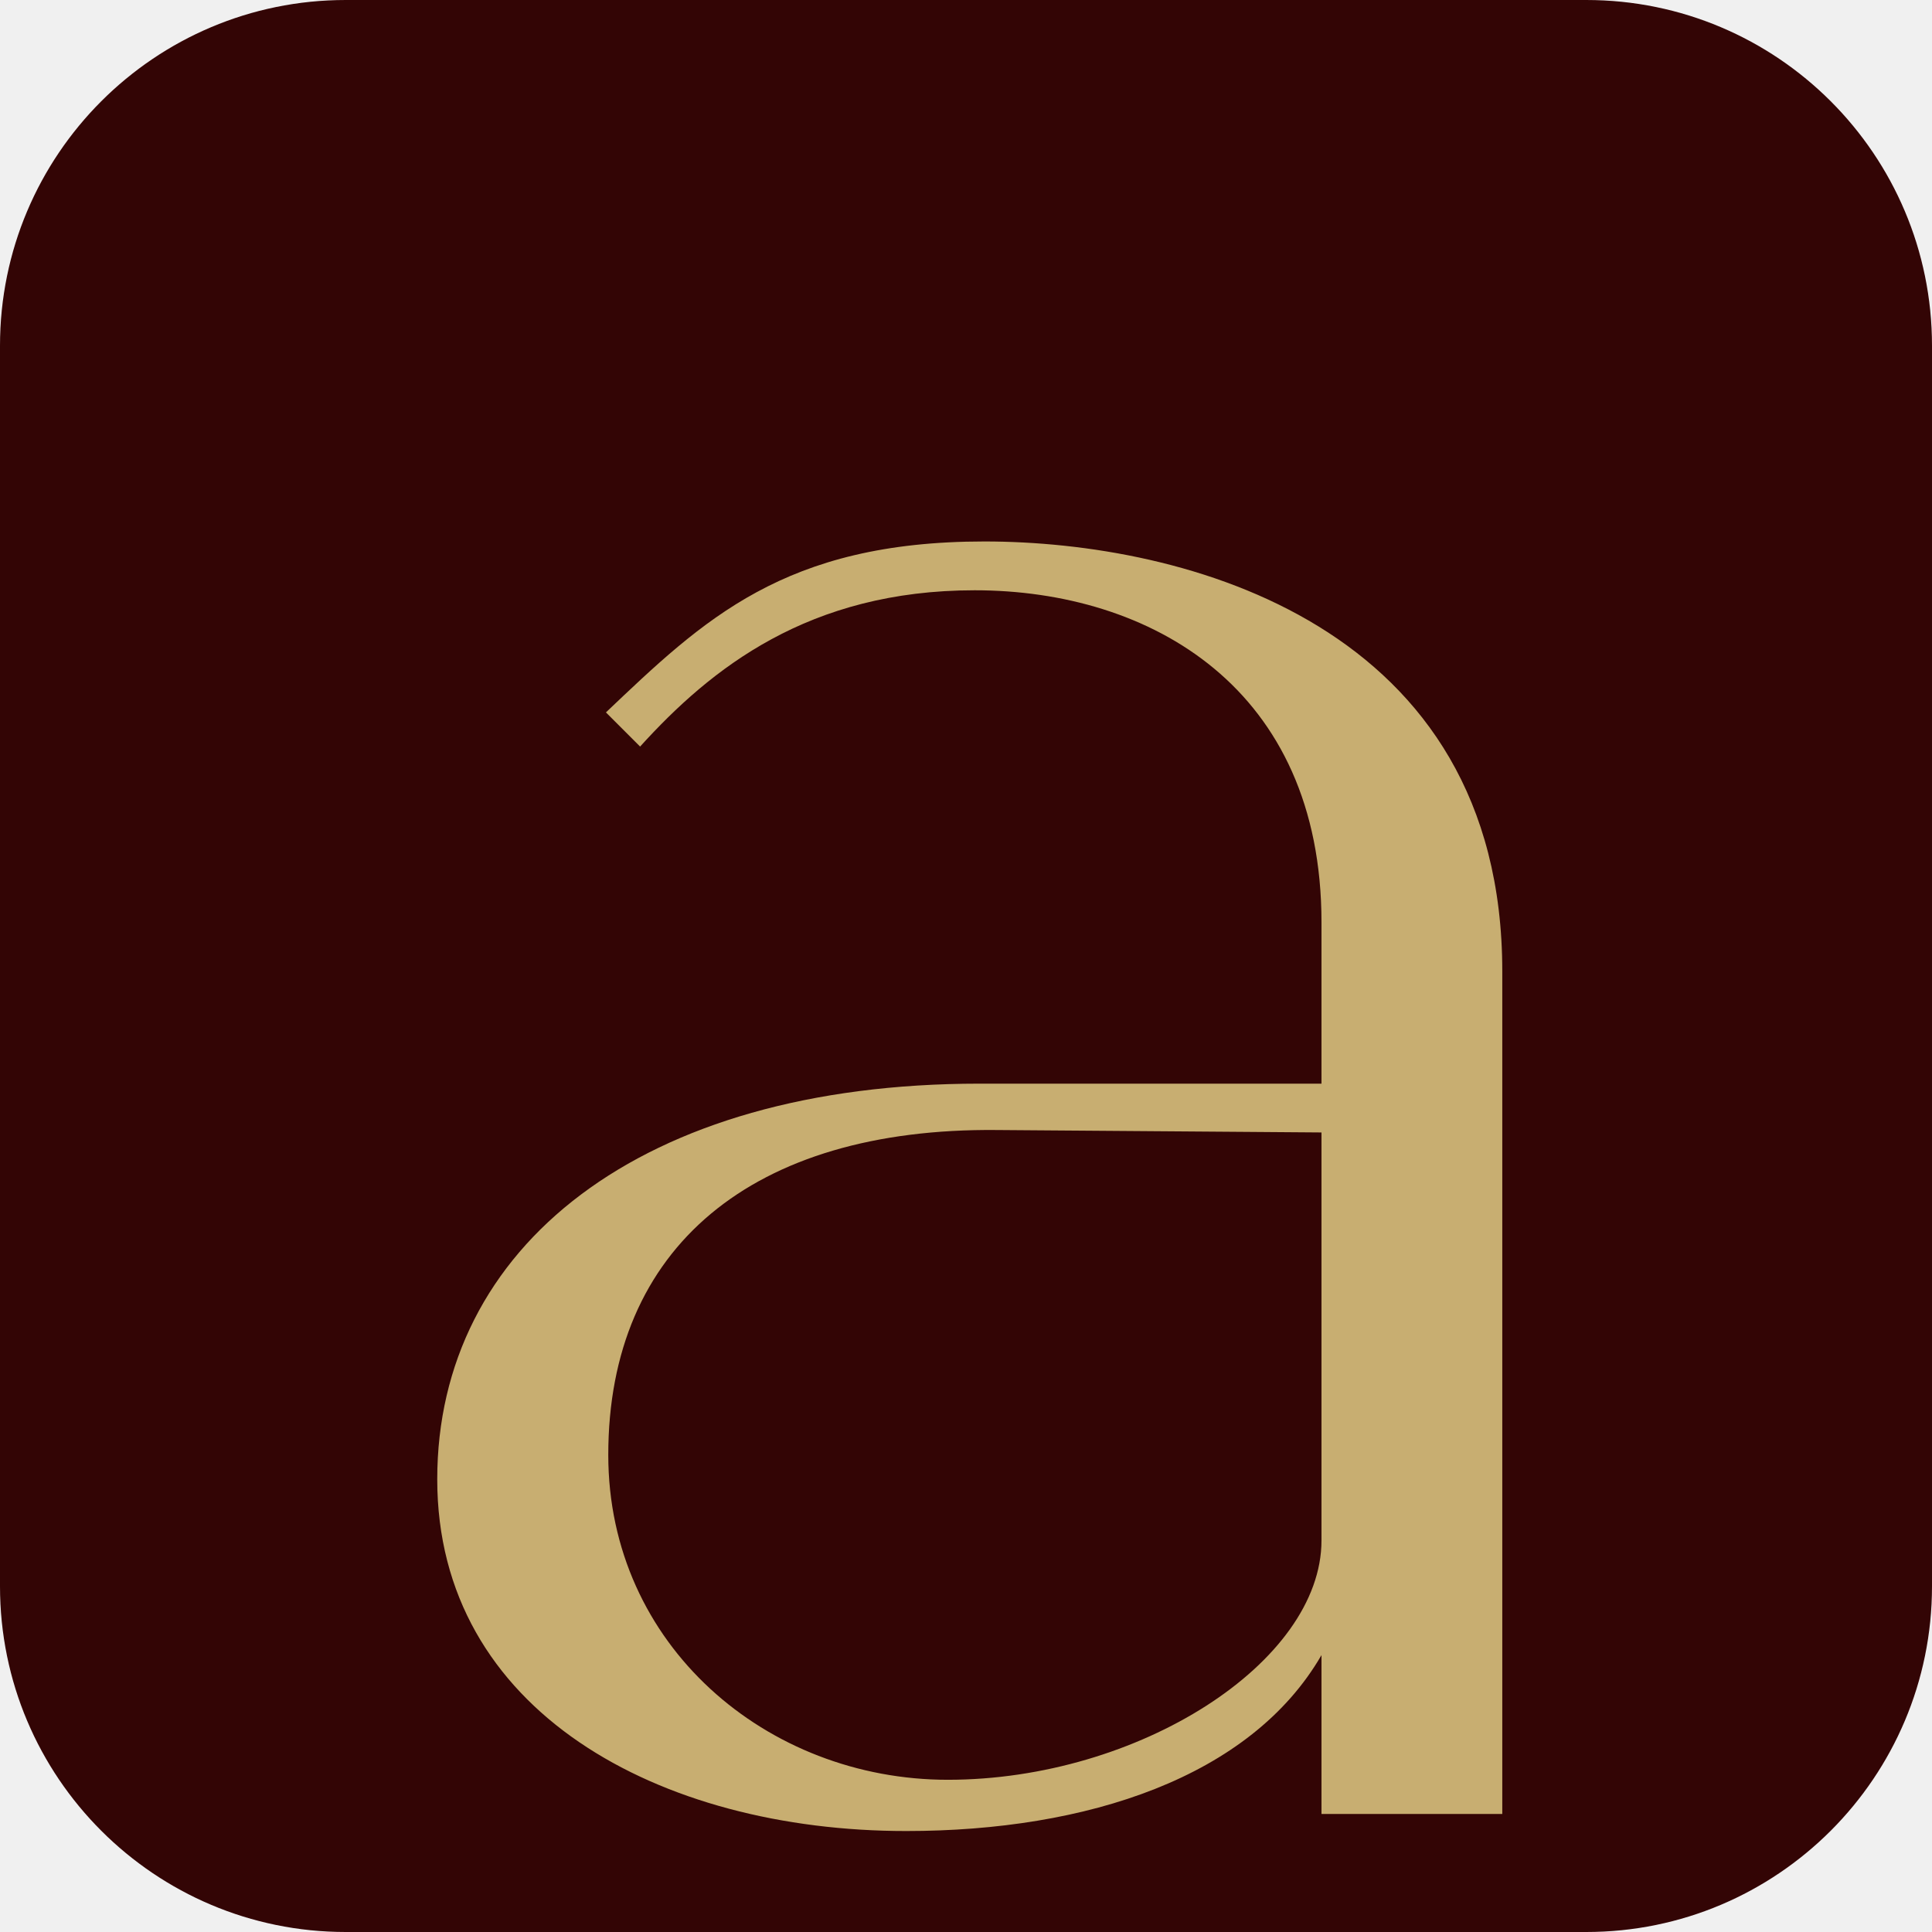
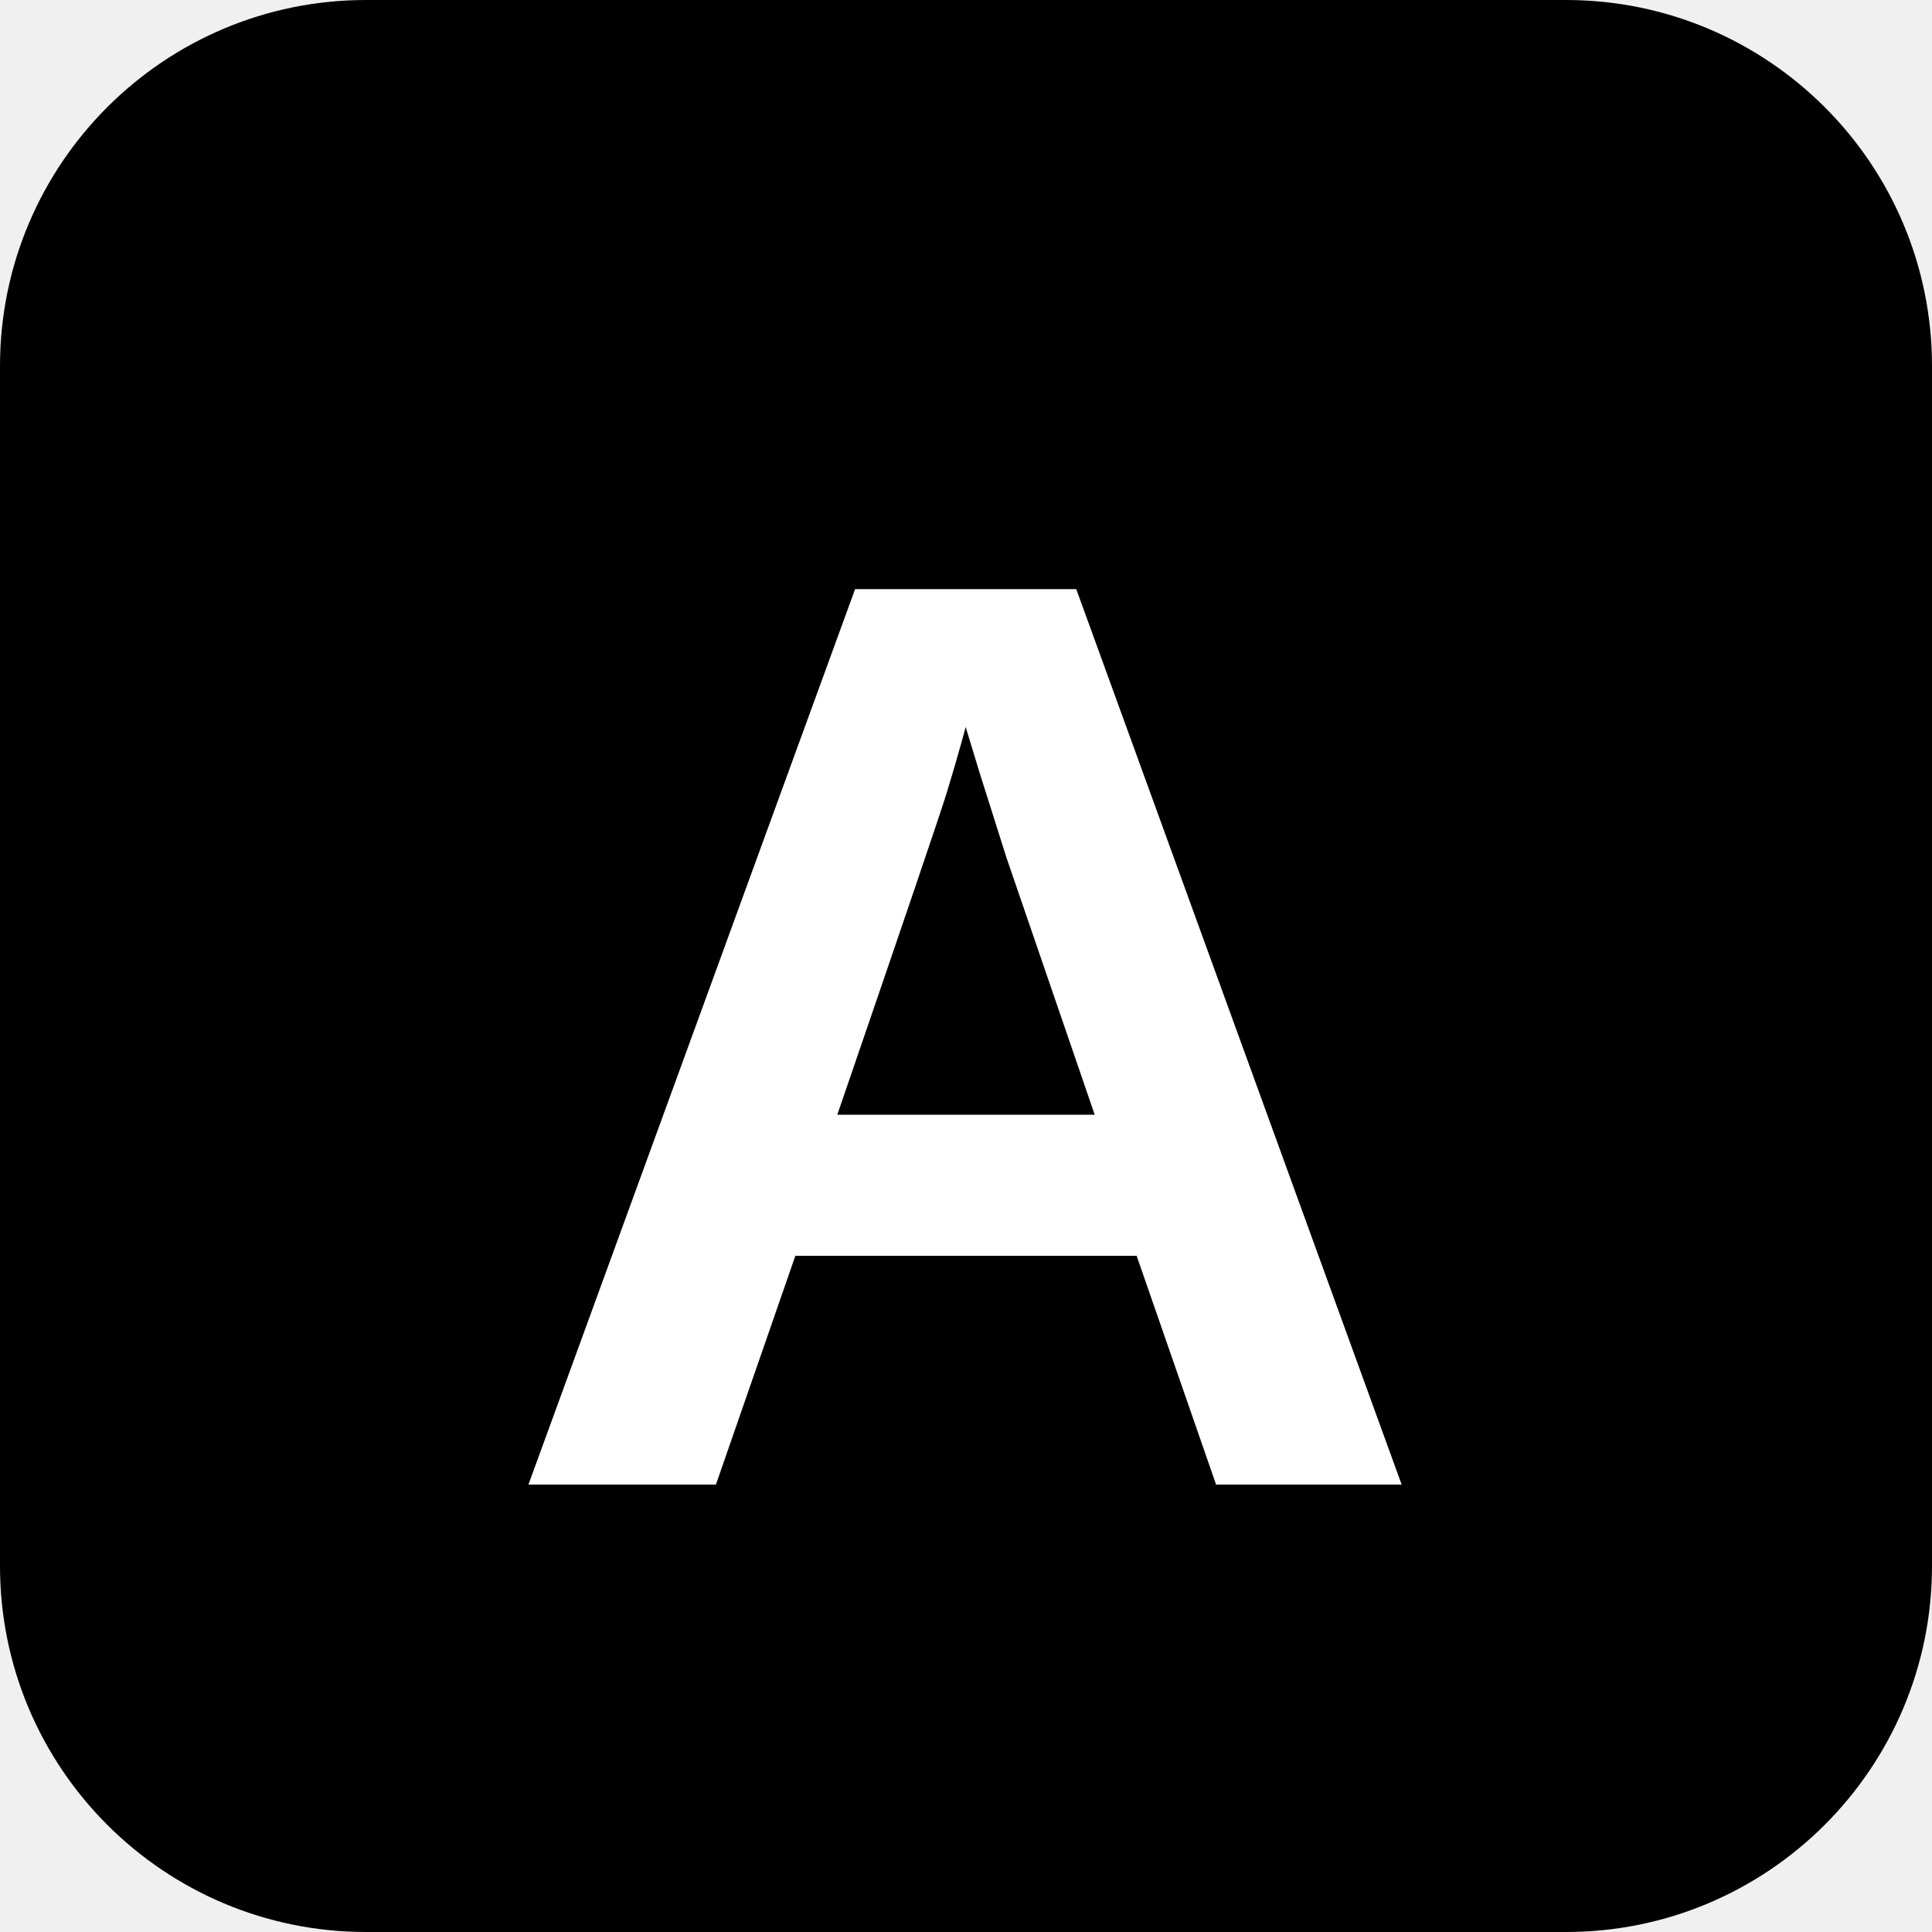
<svg xmlns="http://www.w3.org/2000/svg" viewBox="0 0 190 190">
-   <rect width="190" height="190" rx="34" fill="#330505" />
-   <g transform="translate(43,10)">
-     <path fill="#c8ae71" d="M104.74,168.39h-17.78v-15.62c-6.96,12.02-23.06,17.3-40.84,17.3-24.25,0-46.12-11.77-46.12-34.59s19.95-38.91,53.34-38.91h33.62v-15.85c0-23.06-16.82-32.67-34.11-32.67-16.33,0-25.94,7.69-32.9,15.37l-3.36-3.36c9.6-9.12,17.53-16.81,37.22-16.81s50.93,8.17,50.93,42.28v82.87ZM86.96,101.37l-31.94-.24c-24.02-.23-38.2,11.54-38.2,31.95,0,18.74,15.61,31.95,33.39,31.95,18.74,0,36.75-11.53,36.75-23.54v-40.12Z" />
-   </g>
+   <rect width="190" height="190" rx="36" fill="#000" />
+   <text x="95" y="146" text-anchor="middle" font-family="Arial, sans-serif" font-weight="700" font-size="128" fill="#fff">A</text>
</svg>
